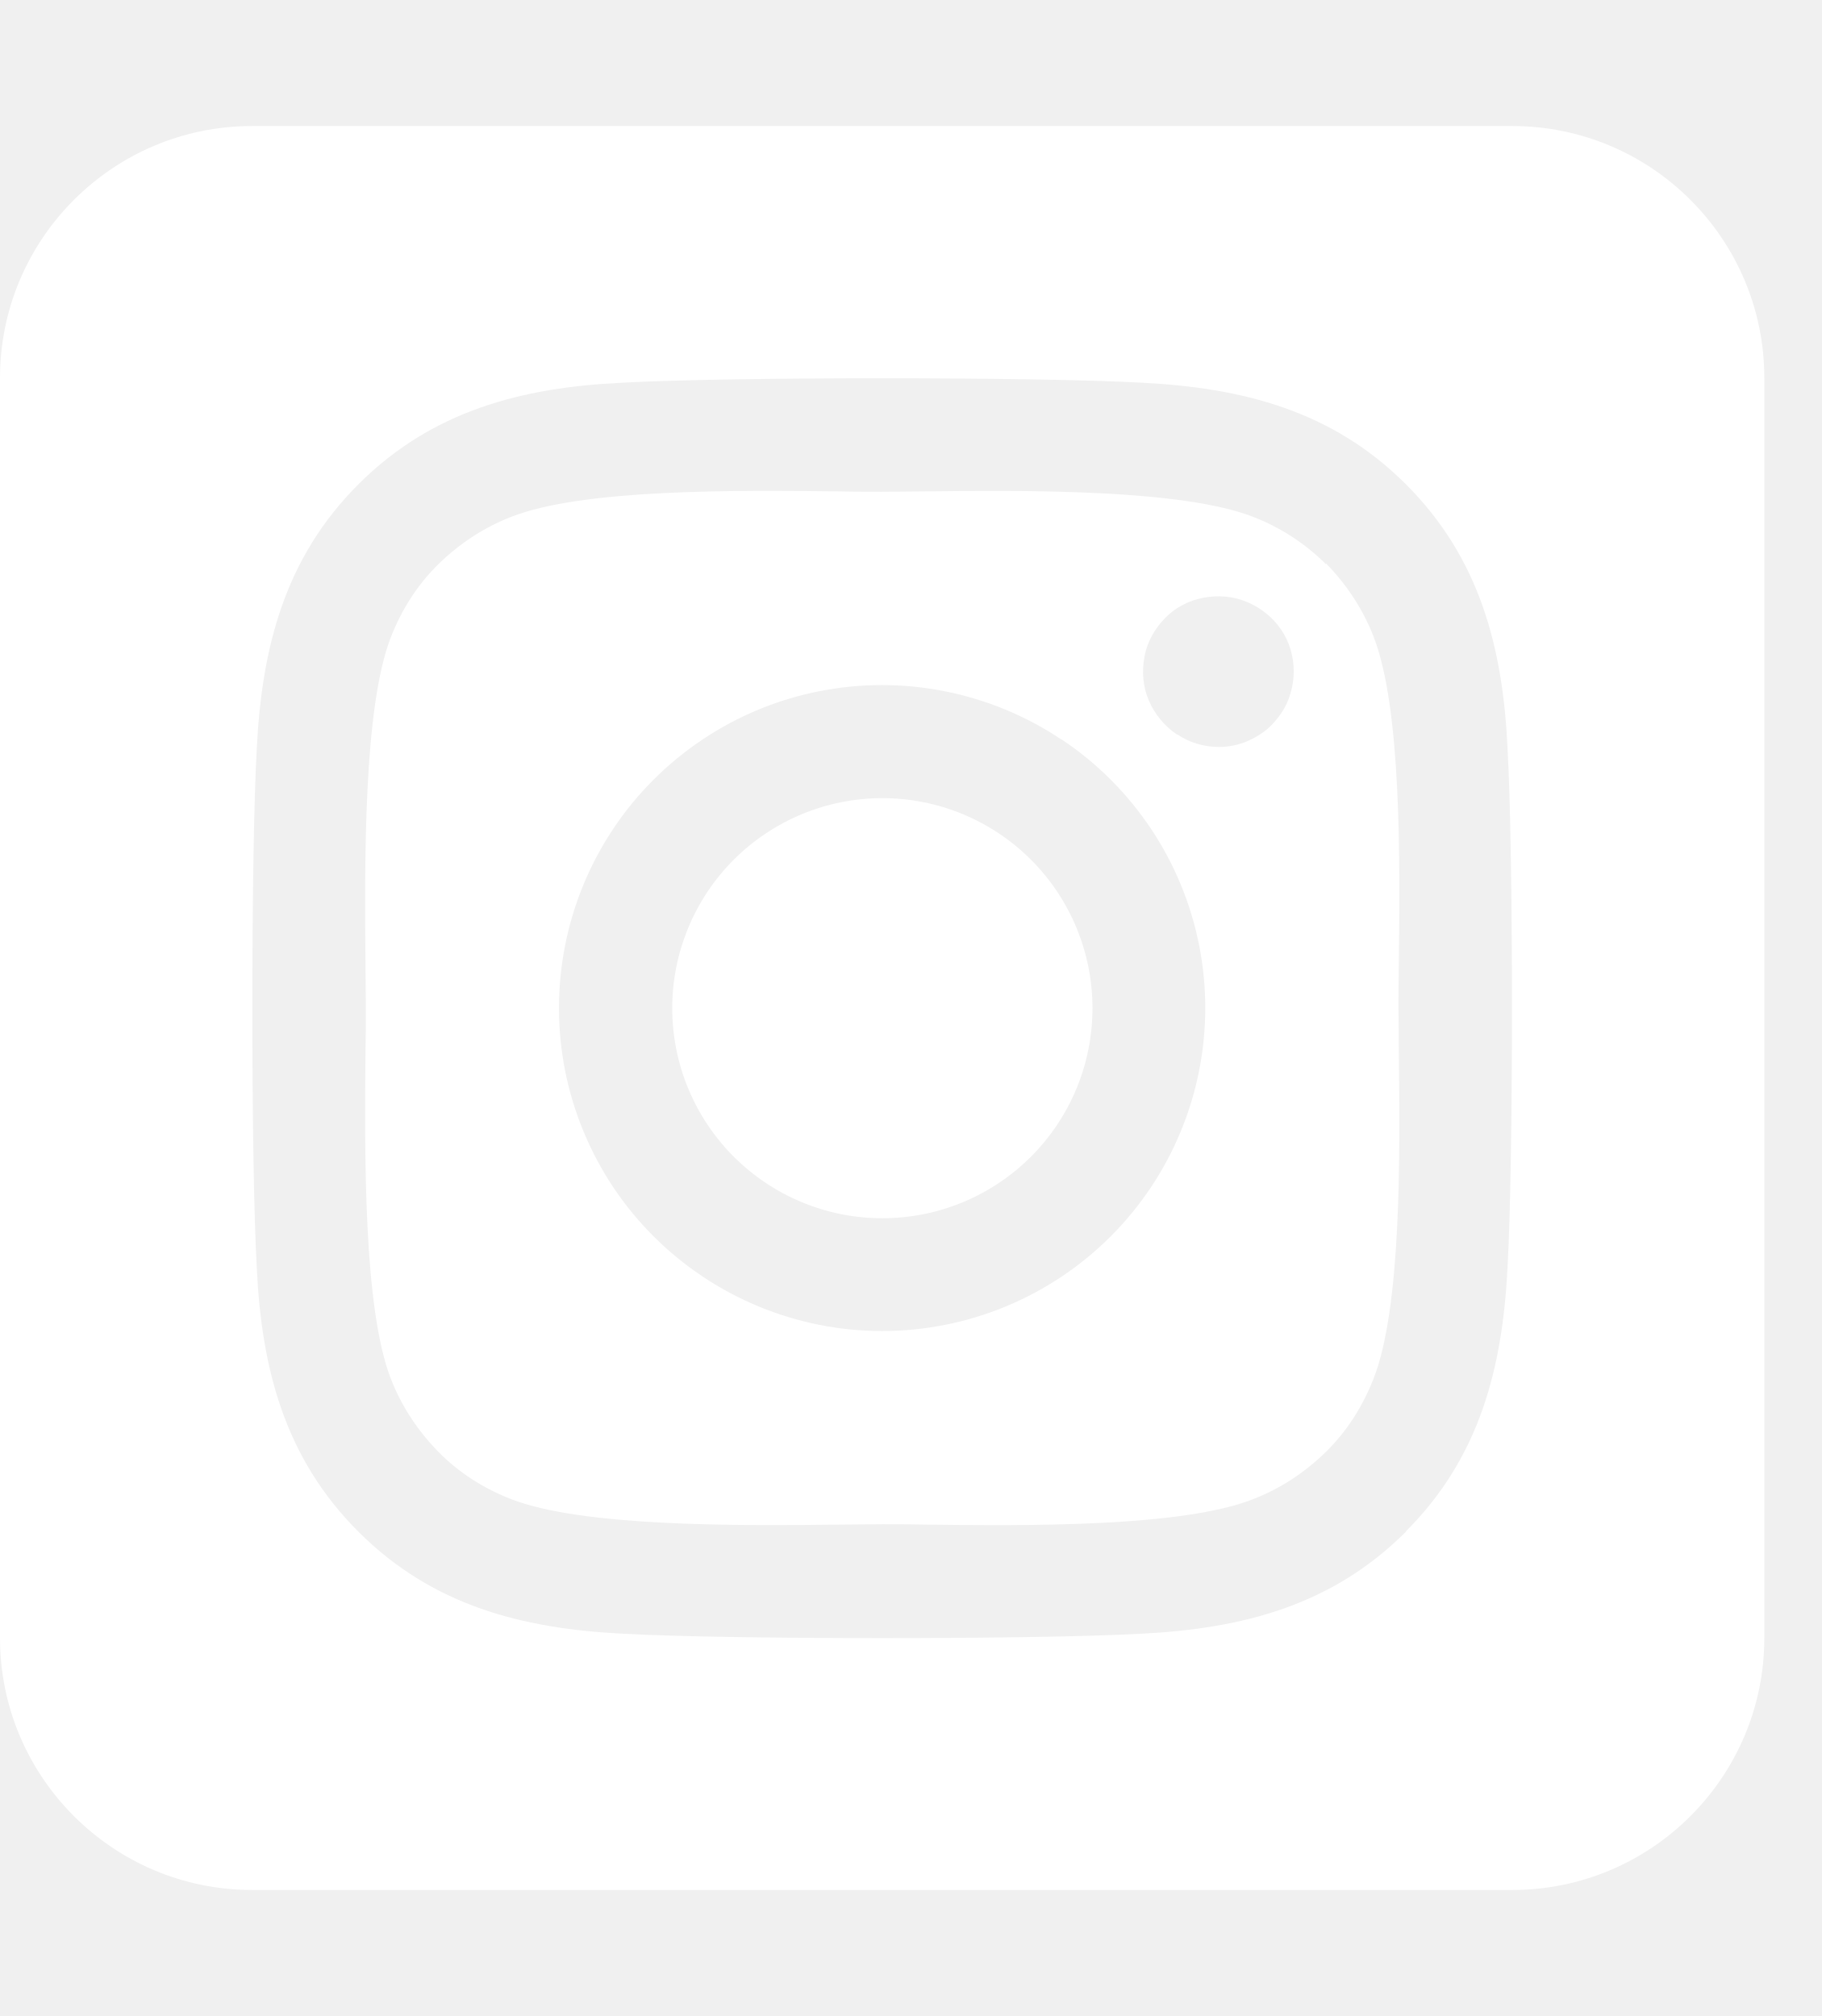
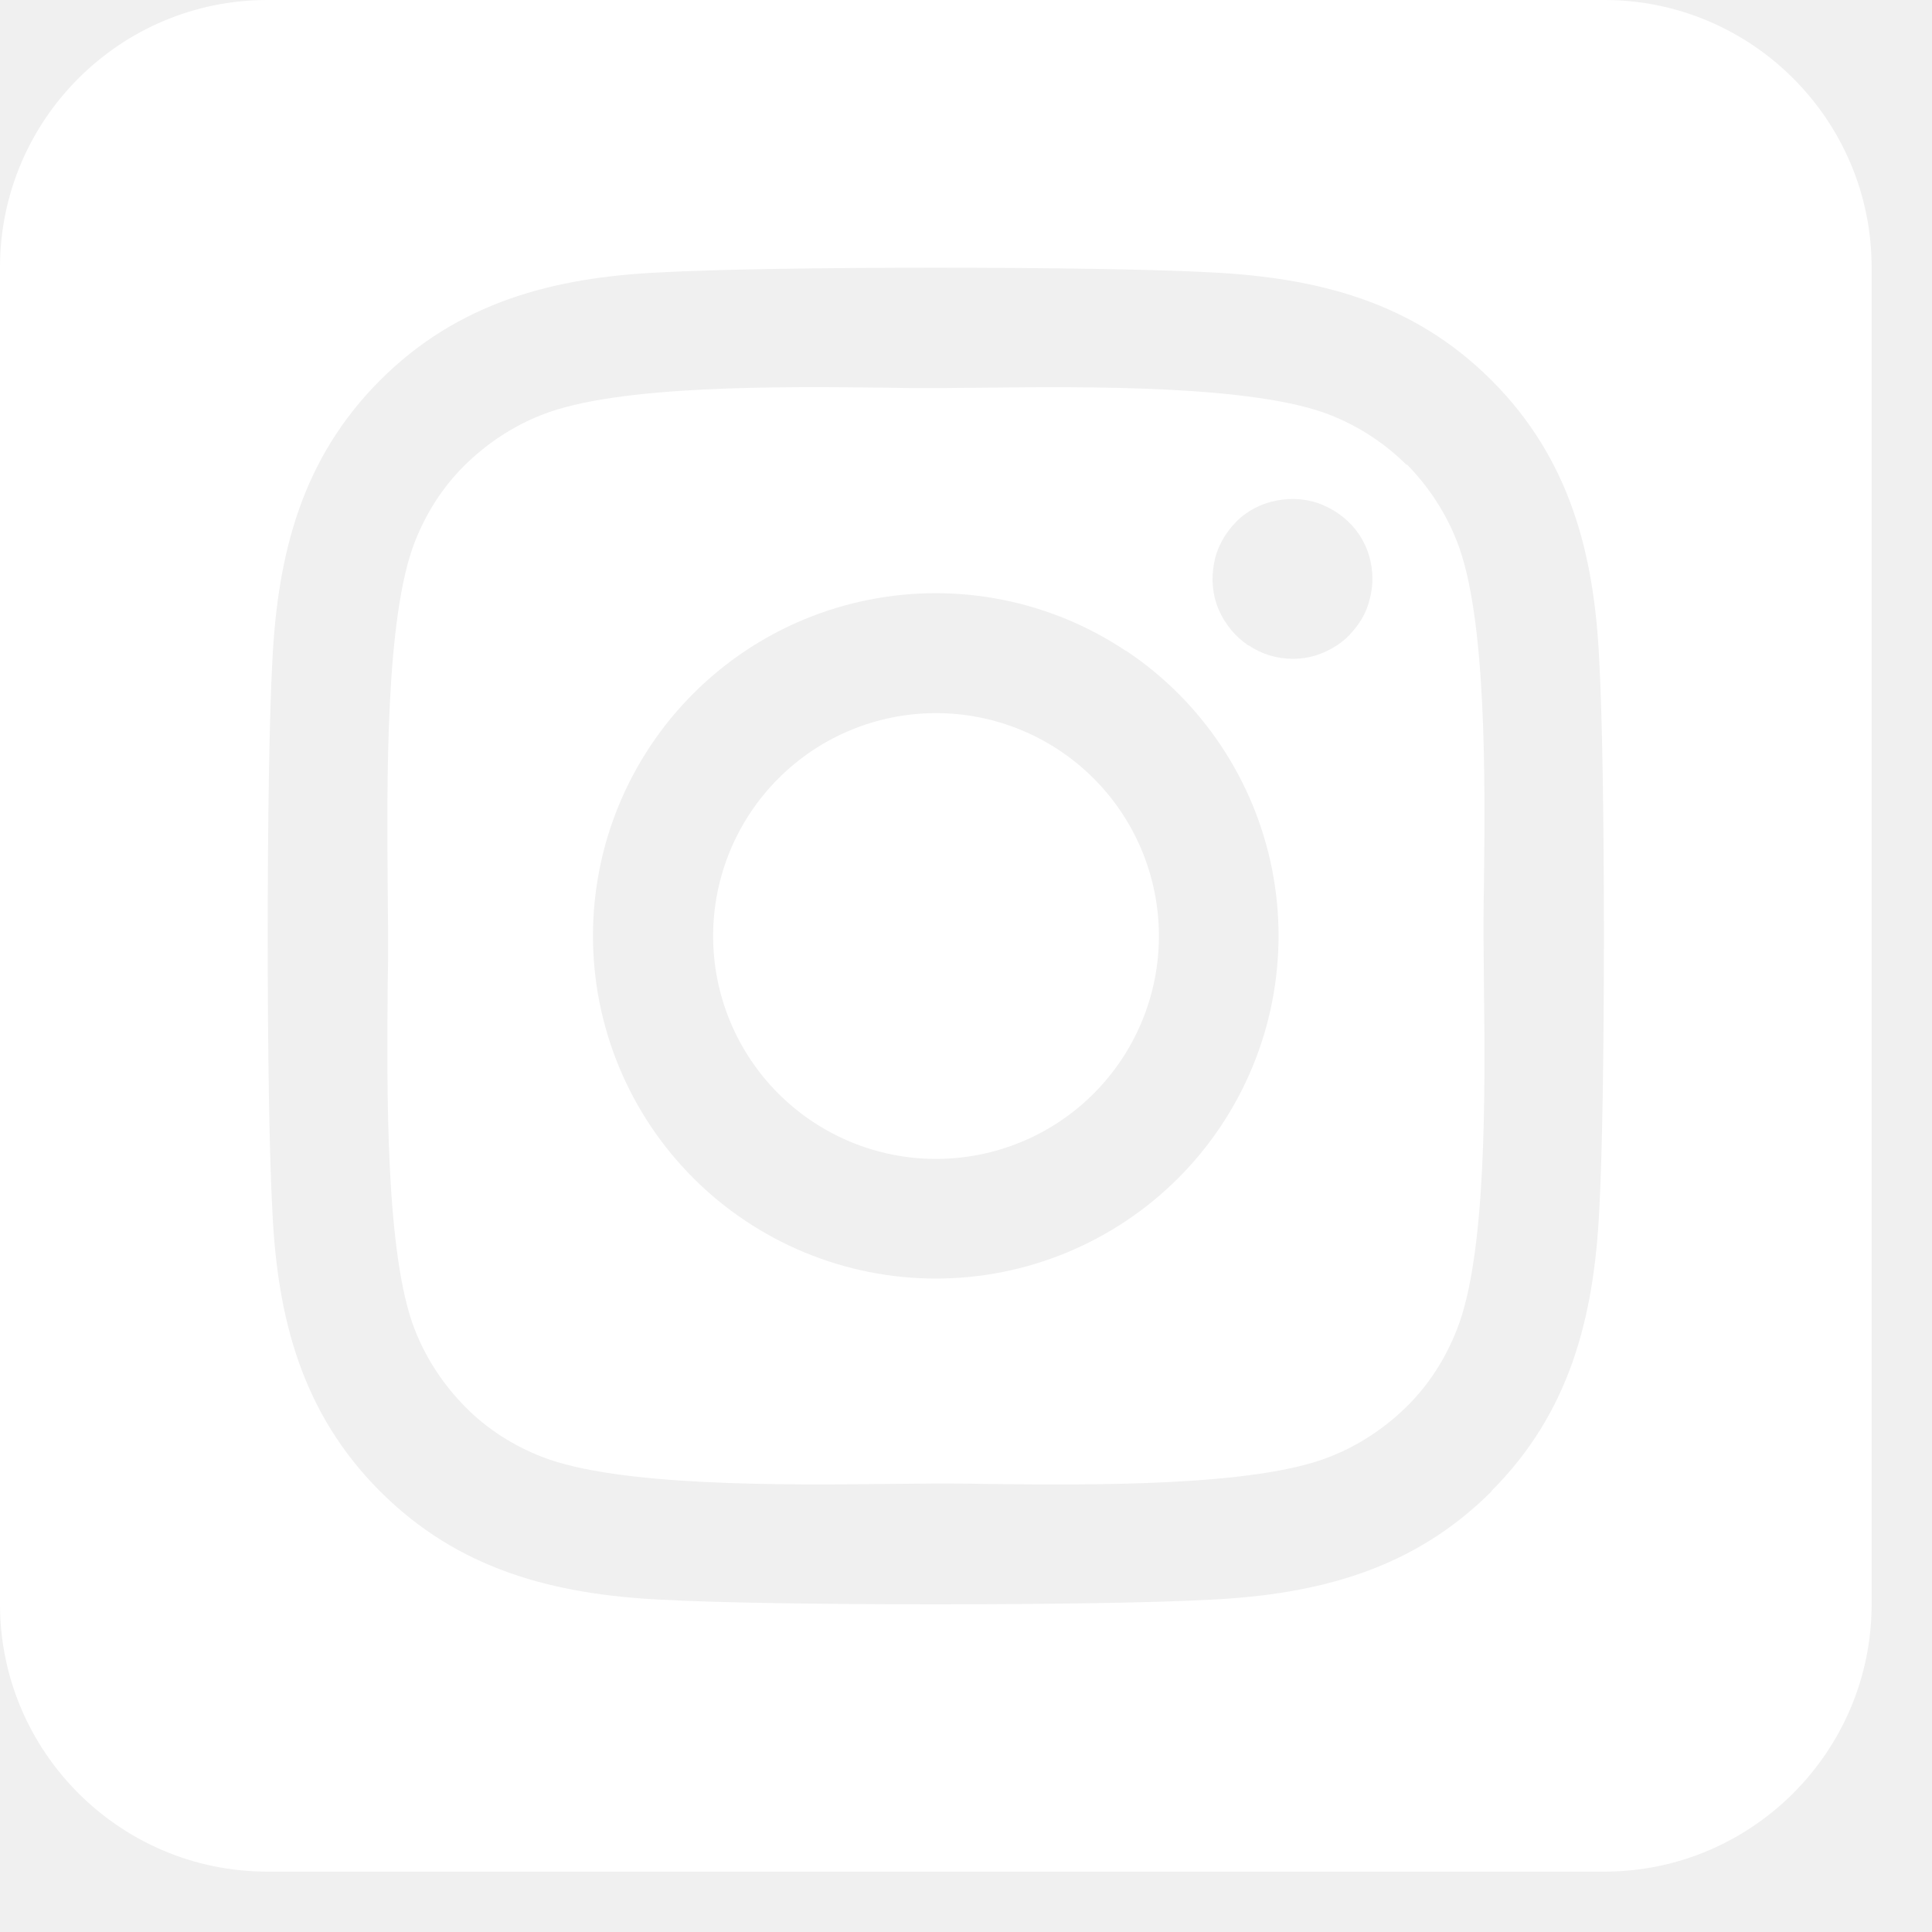
- <svg xmlns="http://www.w3.org/2000/svg" width="28" height="31" viewBox="0 0 28 31" fill="none">
-   <g clip-path="url(#clip0_1306_34424)">
-     <path d="M11.77 12.818C11.418 13.053 11.115 13.356 10.879 13.709C10.644 14.062 10.48 14.458 10.397 14.874C10.23 15.714 10.404 16.586 10.88 17.298C11.356 18.01 12.096 18.504 12.936 18.671C13.776 18.838 14.649 18.664 15.361 18.188C16.073 17.712 16.567 16.973 16.734 16.132C16.901 15.292 16.727 14.42 16.251 13.708C15.775 12.996 15.035 12.502 14.195 12.335C13.355 12.168 12.482 12.342 11.77 12.818ZM20.386 8.676C20.071 8.362 19.69 8.113 19.272 7.95C18.176 7.52 15.785 7.538 14.241 7.556C13.992 7.556 13.762 7.562 13.562 7.562C13.363 7.562 13.127 7.562 12.872 7.556C11.328 7.538 8.949 7.514 7.853 7.95C7.435 8.113 7.06 8.362 6.739 8.676C6.418 8.991 6.176 9.373 6.012 9.79C5.582 10.886 5.607 13.284 5.619 14.828C5.619 15.076 5.625 15.306 5.625 15.5C5.625 15.694 5.625 15.924 5.619 16.172C5.607 17.716 5.582 20.114 6.012 21.21C6.176 21.627 6.424 22.003 6.739 22.324C7.054 22.645 7.435 22.887 7.853 23.05C8.949 23.48 11.34 23.462 12.884 23.444C13.133 23.444 13.363 23.438 13.562 23.438C13.762 23.438 13.998 23.438 14.253 23.444C15.797 23.462 18.176 23.486 19.272 23.05C19.69 22.887 20.065 22.639 20.386 22.324C20.707 22.009 20.949 21.627 21.113 21.21C21.549 20.12 21.524 17.734 21.506 16.184C21.506 15.93 21.5 15.694 21.5 15.494C21.5 15.294 21.5 15.064 21.506 14.804C21.524 13.26 21.549 10.874 21.113 9.778C20.949 9.361 20.701 8.985 20.386 8.664V8.676ZM16.323 11.371C17.419 12.103 18.178 13.24 18.435 14.532C18.691 15.825 18.424 17.166 17.692 18.261C16.96 19.356 15.822 20.116 14.53 20.372C13.238 20.629 11.897 20.361 10.802 19.629C10.259 19.267 9.794 18.802 9.431 18.26C9.069 17.717 8.817 17.109 8.689 16.47C8.562 15.83 8.562 15.172 8.689 14.532C8.816 13.893 9.068 13.284 9.43 12.742C9.792 12.2 10.258 11.734 10.8 11.372C11.342 11.009 11.95 10.757 12.59 10.63C13.229 10.503 13.888 10.502 14.527 10.63C15.167 10.757 15.775 11.008 16.317 11.371H16.323ZM18.091 11.292C17.904 11.165 17.752 10.983 17.662 10.771C17.571 10.559 17.552 10.329 17.595 10.099C17.637 9.869 17.752 9.669 17.91 9.506C18.067 9.342 18.279 9.233 18.503 9.191C18.727 9.149 18.963 9.167 19.175 9.258C19.387 9.348 19.569 9.494 19.696 9.681C19.823 9.869 19.89 10.093 19.89 10.323C19.89 10.475 19.859 10.626 19.805 10.765C19.75 10.905 19.66 11.032 19.557 11.141C19.454 11.25 19.32 11.334 19.181 11.395C19.042 11.456 18.891 11.486 18.739 11.486C18.509 11.486 18.285 11.419 18.098 11.292H18.091ZM27.125 5.812C27.125 3.675 25.387 1.938 23.25 1.938H3.875C1.738 1.938 0 3.675 0 5.812V25.188C0 27.325 1.738 29.062 3.875 29.062H23.25C25.387 29.062 27.125 27.325 27.125 25.188V5.812ZM21.615 23.553C20.483 24.685 19.109 25.042 17.559 25.121C15.96 25.212 11.165 25.212 9.566 25.121C8.016 25.042 6.642 24.685 5.51 23.553C4.378 22.421 4.02 21.046 3.948 19.496C3.857 17.898 3.857 13.102 3.948 11.504C4.026 9.954 4.378 8.579 5.51 7.447C6.642 6.315 8.022 5.958 9.566 5.885C11.165 5.794 15.96 5.794 17.559 5.885C19.109 5.964 20.483 6.315 21.615 7.447C22.747 8.579 23.105 9.954 23.177 11.504C23.268 13.096 23.268 17.886 23.177 19.49C23.099 21.04 22.747 22.415 21.615 23.547V23.553Z" fill="white" />
-   </g>
-   <defs>
-     <clipPath id="clip0_1306_34424">
-       <rect width="27.125" height="31" fill="white" />
-     </clipPath>
-   </defs>
+ <svg xmlns="http://www.w3.org/2000/svg" width="28" height="28" viewBox="0 0 28 28" fill="none">
+   <path d="M11.77 10.88C11.418 11.116 11.115 11.419 10.879 11.772C10.644 12.124 10.48 12.52 10.397 12.936C10.23 13.776 10.404 14.649 10.88 15.361C11.356 16.073 12.096 16.567 12.936 16.734C13.776 16.901 14.649 16.727 15.361 16.251C16.073 15.775 16.567 15.035 16.734 14.195C16.901 13.355 16.727 12.482 16.251 11.77C15.775 11.058 15.035 10.564 14.195 10.397C13.355 10.23 12.482 10.404 11.77 10.88ZM20.386 6.739C20.071 6.424 19.69 6.176 19.272 6.012C18.176 5.582 15.785 5.601 14.241 5.619C13.992 5.619 13.762 5.625 13.562 5.625C13.363 5.625 13.127 5.625 12.872 5.619C11.328 5.601 8.949 5.576 7.853 6.012C7.435 6.176 7.06 6.424 6.739 6.739C6.418 7.054 6.176 7.435 6.012 7.853C5.582 8.949 5.607 11.347 5.619 12.89C5.619 13.139 5.625 13.369 5.625 13.562C5.625 13.756 5.625 13.986 5.619 14.235C5.607 15.778 5.582 18.176 6.012 19.272C6.176 19.69 6.424 20.065 6.739 20.386C7.054 20.707 7.435 20.949 7.853 21.113C8.949 21.543 11.34 21.524 12.884 21.506C13.133 21.506 13.363 21.5 13.562 21.5C13.762 21.5 13.998 21.5 14.253 21.506C15.797 21.524 18.176 21.549 19.272 21.113C19.69 20.949 20.065 20.701 20.386 20.386C20.707 20.071 20.949 19.69 21.113 19.272C21.549 18.182 21.524 15.797 21.506 14.247C21.506 13.992 21.5 13.756 21.5 13.556C21.5 13.357 21.5 13.127 21.506 12.866C21.524 11.322 21.549 8.937 21.113 7.841C20.949 7.423 20.701 7.048 20.386 6.727V6.739ZM16.323 9.433C17.419 10.165 18.178 11.303 18.435 12.595C18.691 13.887 18.424 15.228 17.692 16.323C16.96 17.419 15.822 18.178 14.53 18.435C13.238 18.691 11.897 18.424 10.802 17.692C10.259 17.33 9.794 16.864 9.431 16.322C9.069 15.78 8.817 15.172 8.689 14.532C8.562 13.893 8.562 13.234 8.689 12.595C8.816 11.955 9.068 11.347 9.43 10.805C9.792 10.262 10.258 9.797 10.8 9.434C11.342 9.072 11.95 8.82 12.59 8.693C13.229 8.565 13.888 8.565 14.527 8.692C15.167 8.819 15.775 9.071 16.317 9.433H16.323ZM18.091 9.354C17.904 9.227 17.752 9.046 17.662 8.834C17.571 8.622 17.552 8.392 17.595 8.162C17.637 7.932 17.752 7.732 17.91 7.568C18.067 7.405 18.279 7.296 18.503 7.254C18.727 7.211 18.963 7.229 19.175 7.32C19.387 7.411 19.569 7.556 19.696 7.744C19.823 7.932 19.89 8.156 19.89 8.386C19.89 8.537 19.859 8.688 19.805 8.828C19.75 8.967 19.66 9.094 19.557 9.203C19.454 9.312 19.32 9.397 19.181 9.457C19.042 9.518 18.891 9.548 18.739 9.548C18.509 9.548 18.285 9.482 18.098 9.354H18.091ZM27.125 3.875C27.125 1.738 25.387 0 23.25 0H3.875C1.738 0 0 1.738 0 3.875V23.25C0 25.387 1.738 27.125 3.875 27.125H23.25C25.387 27.125 27.125 25.387 27.125 23.25V3.875ZM21.615 21.615C20.483 22.747 19.109 23.105 17.559 23.183C15.96 23.274 11.165 23.274 9.566 23.183C8.016 23.105 6.642 22.747 5.51 21.615C4.378 20.483 4.02 19.109 3.948 17.559C3.857 15.96 3.857 11.165 3.948 9.566C4.026 8.016 4.378 6.642 5.51 5.51C6.642 4.378 8.022 4.02 9.566 3.948C11.165 3.857 15.96 3.857 17.559 3.948C19.109 4.026 20.483 4.378 21.615 5.51C22.747 6.642 23.105 8.016 23.177 9.566C23.268 11.159 23.268 15.948 23.177 17.552C23.099 19.102 22.747 20.477 21.615 21.609V21.615Z" fill="white" />
</svg>
